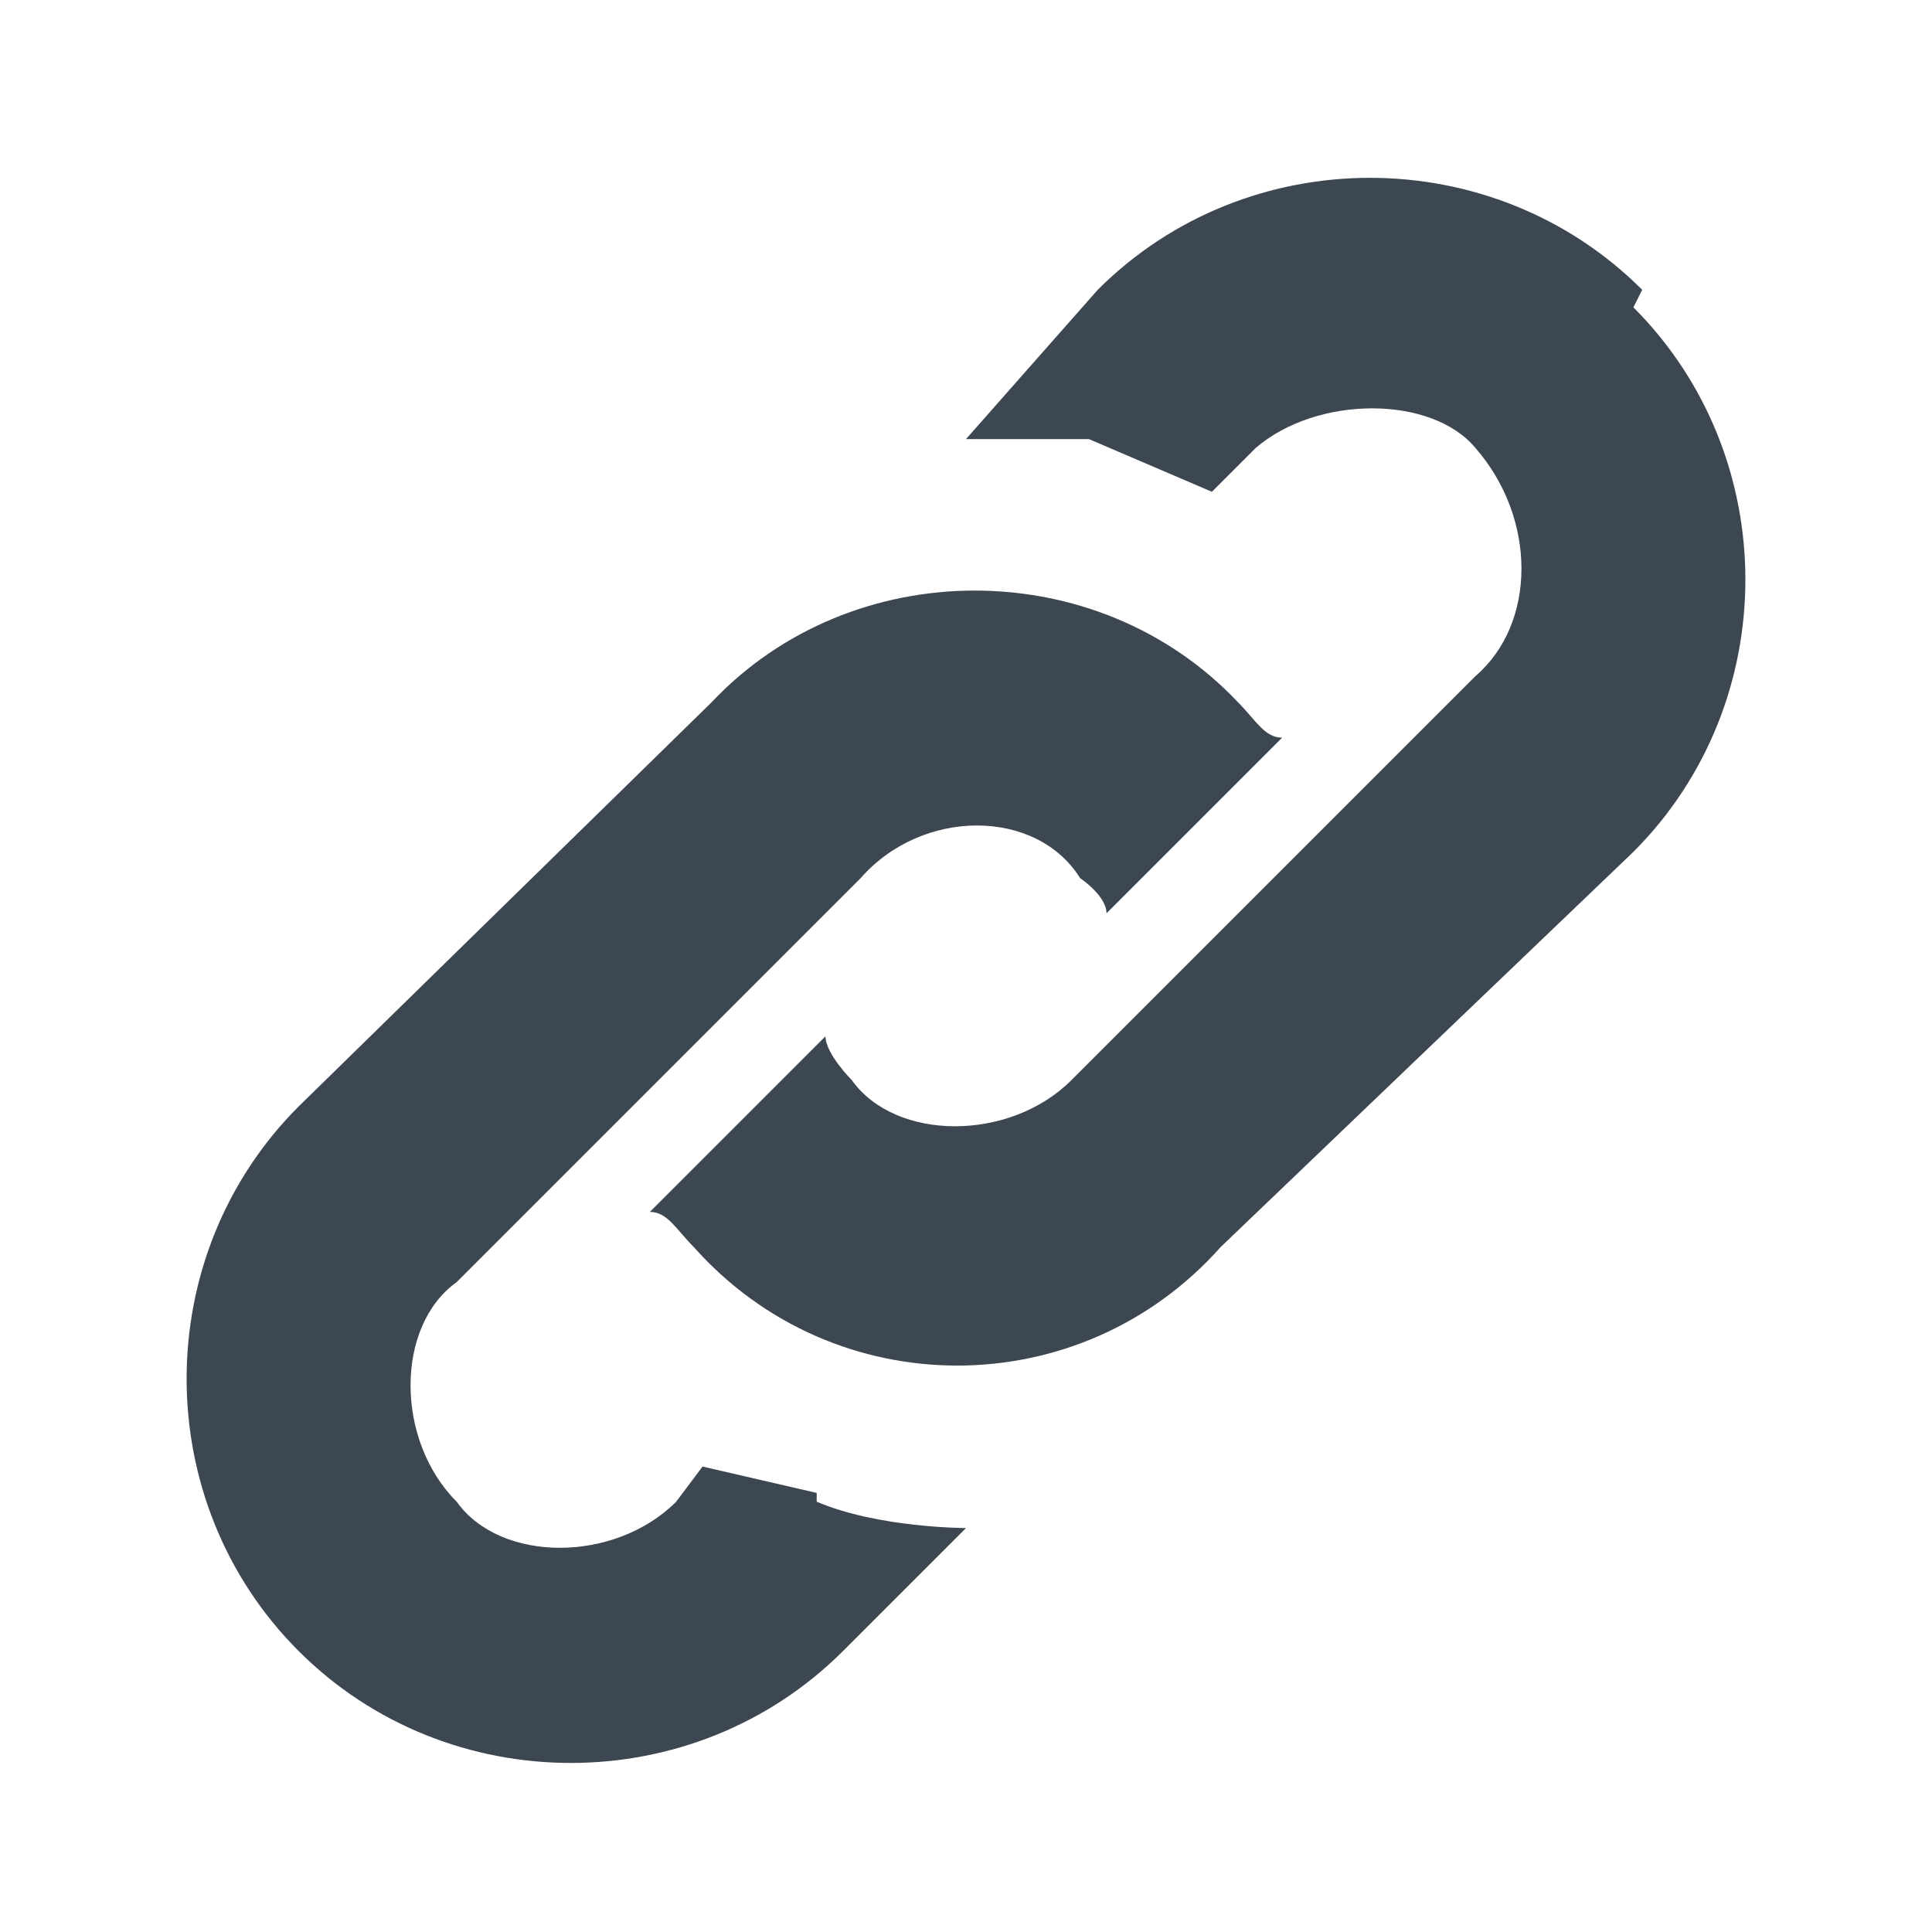
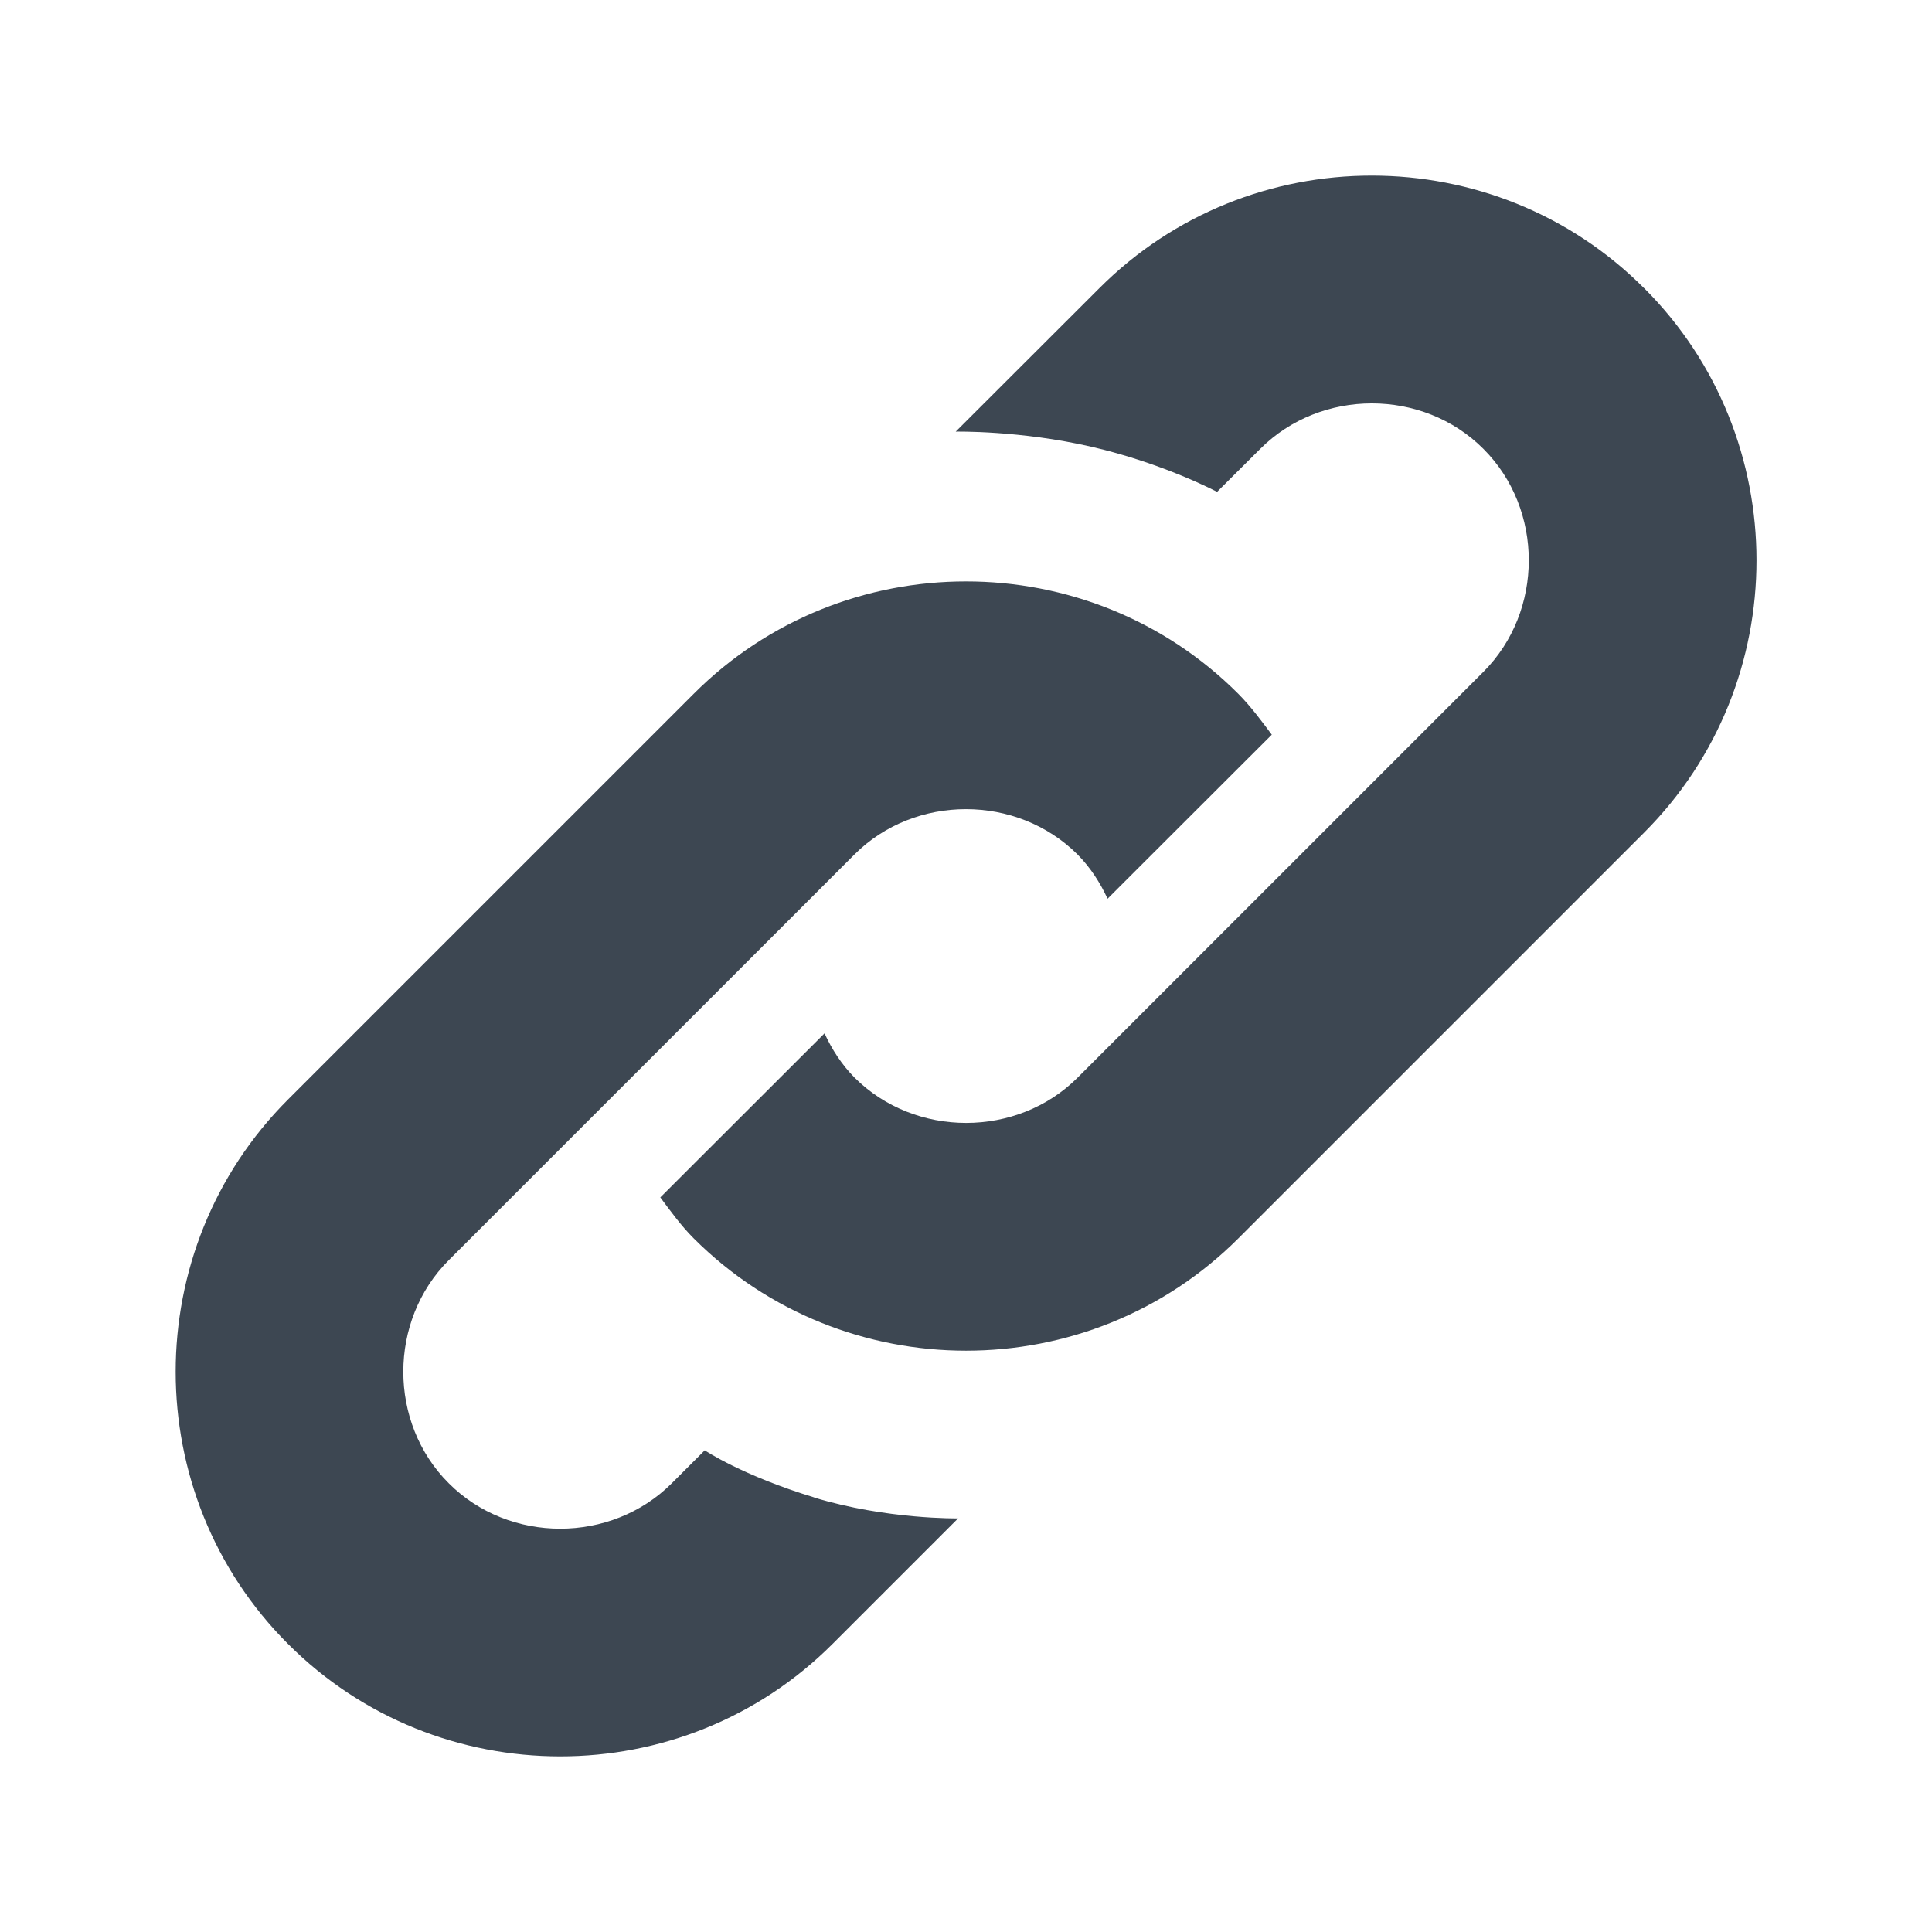
<svg xmlns="http://www.w3.org/2000/svg" width="22" height="22">
-   <g fill="#3D4752" fill-rule="evenodd">
-     <path d="M18.7 3.3c-1.7-1.7-4.5-1.7-6.2 0L11 5h1.4l1.4.6.5-.5c.7-.6 2-.6 2.5 0 .7.8.7 2 0 2.6l-4.6 4.6c-.7.7-2 .7-2.5 0 0 0-.3-.3-.3-.5l-2 2c.2 0 .3.2.5.4 1.6 1.8 4.4 1.8 6 0l4.7-4.5c1.7-1.7 1.7-4.5 0-6.2z" />
-     <path d="M9.3 17L8 16.7l-.3.4c-.7.7-2 .7-2.5 0-.7-.7-.7-2 0-2.5L9.8 10c.7-.8 2-.8 2.5 0 0 0 .3.2.3.4l2-2c-.2 0-.3-.2-.5-.4-1.6-1.7-4.4-1.7-6 0l-4.7 4.6c-1.7 1.7-1.7 4.5 0 6.2 1.7 1.7 4.5 1.7 6.2 0l1.4-1.4s-1 0-1.7-.3z" />
-   </g>
+   <path d="M18.72 3.28c-1.704-1.707-4.495-1.707-6.2 0l-1.637 1.635s.732-.015 1.548.173c.817.188 1.428.513 1.428.513l.492-.49c.69-.69 1.852-.69 2.54 0 .69.688.69 1.85 0 2.54l-4.62 4.62c-.688.688-1.85.688-2.54 0-.148-.15-.258-.322-.342-.504l-1.87 1.868c.12.16.236.322.38.466 1.707 1.706 4.497 1.706 6.203 0l4.62-4.62c1.706-1.705 1.706-4.496 0-6.2zM9.273 17.052c-.822-.25-1.248-.537-1.248-.537l-.375.375c-.69.69-1.852.69-2.54 0-.69-.688-.69-1.85 0-2.54l4.62-4.62c.688-.688 1.85-.688 2.54 0 .148.15.258.322.342.504l1.87-1.868c-.12-.16-.237-.32-.382-.466-1.705-1.706-4.495-1.706-6.2 0l-4.62 4.62c-1.706 1.705-1.706 4.496 0 6.2 1.704 1.707 4.495 1.707 6.2 0l1.43-1.43s-.814.014-1.638-.237z" fill="#3D4752" fill-rule="evenodd" />
</svg>
